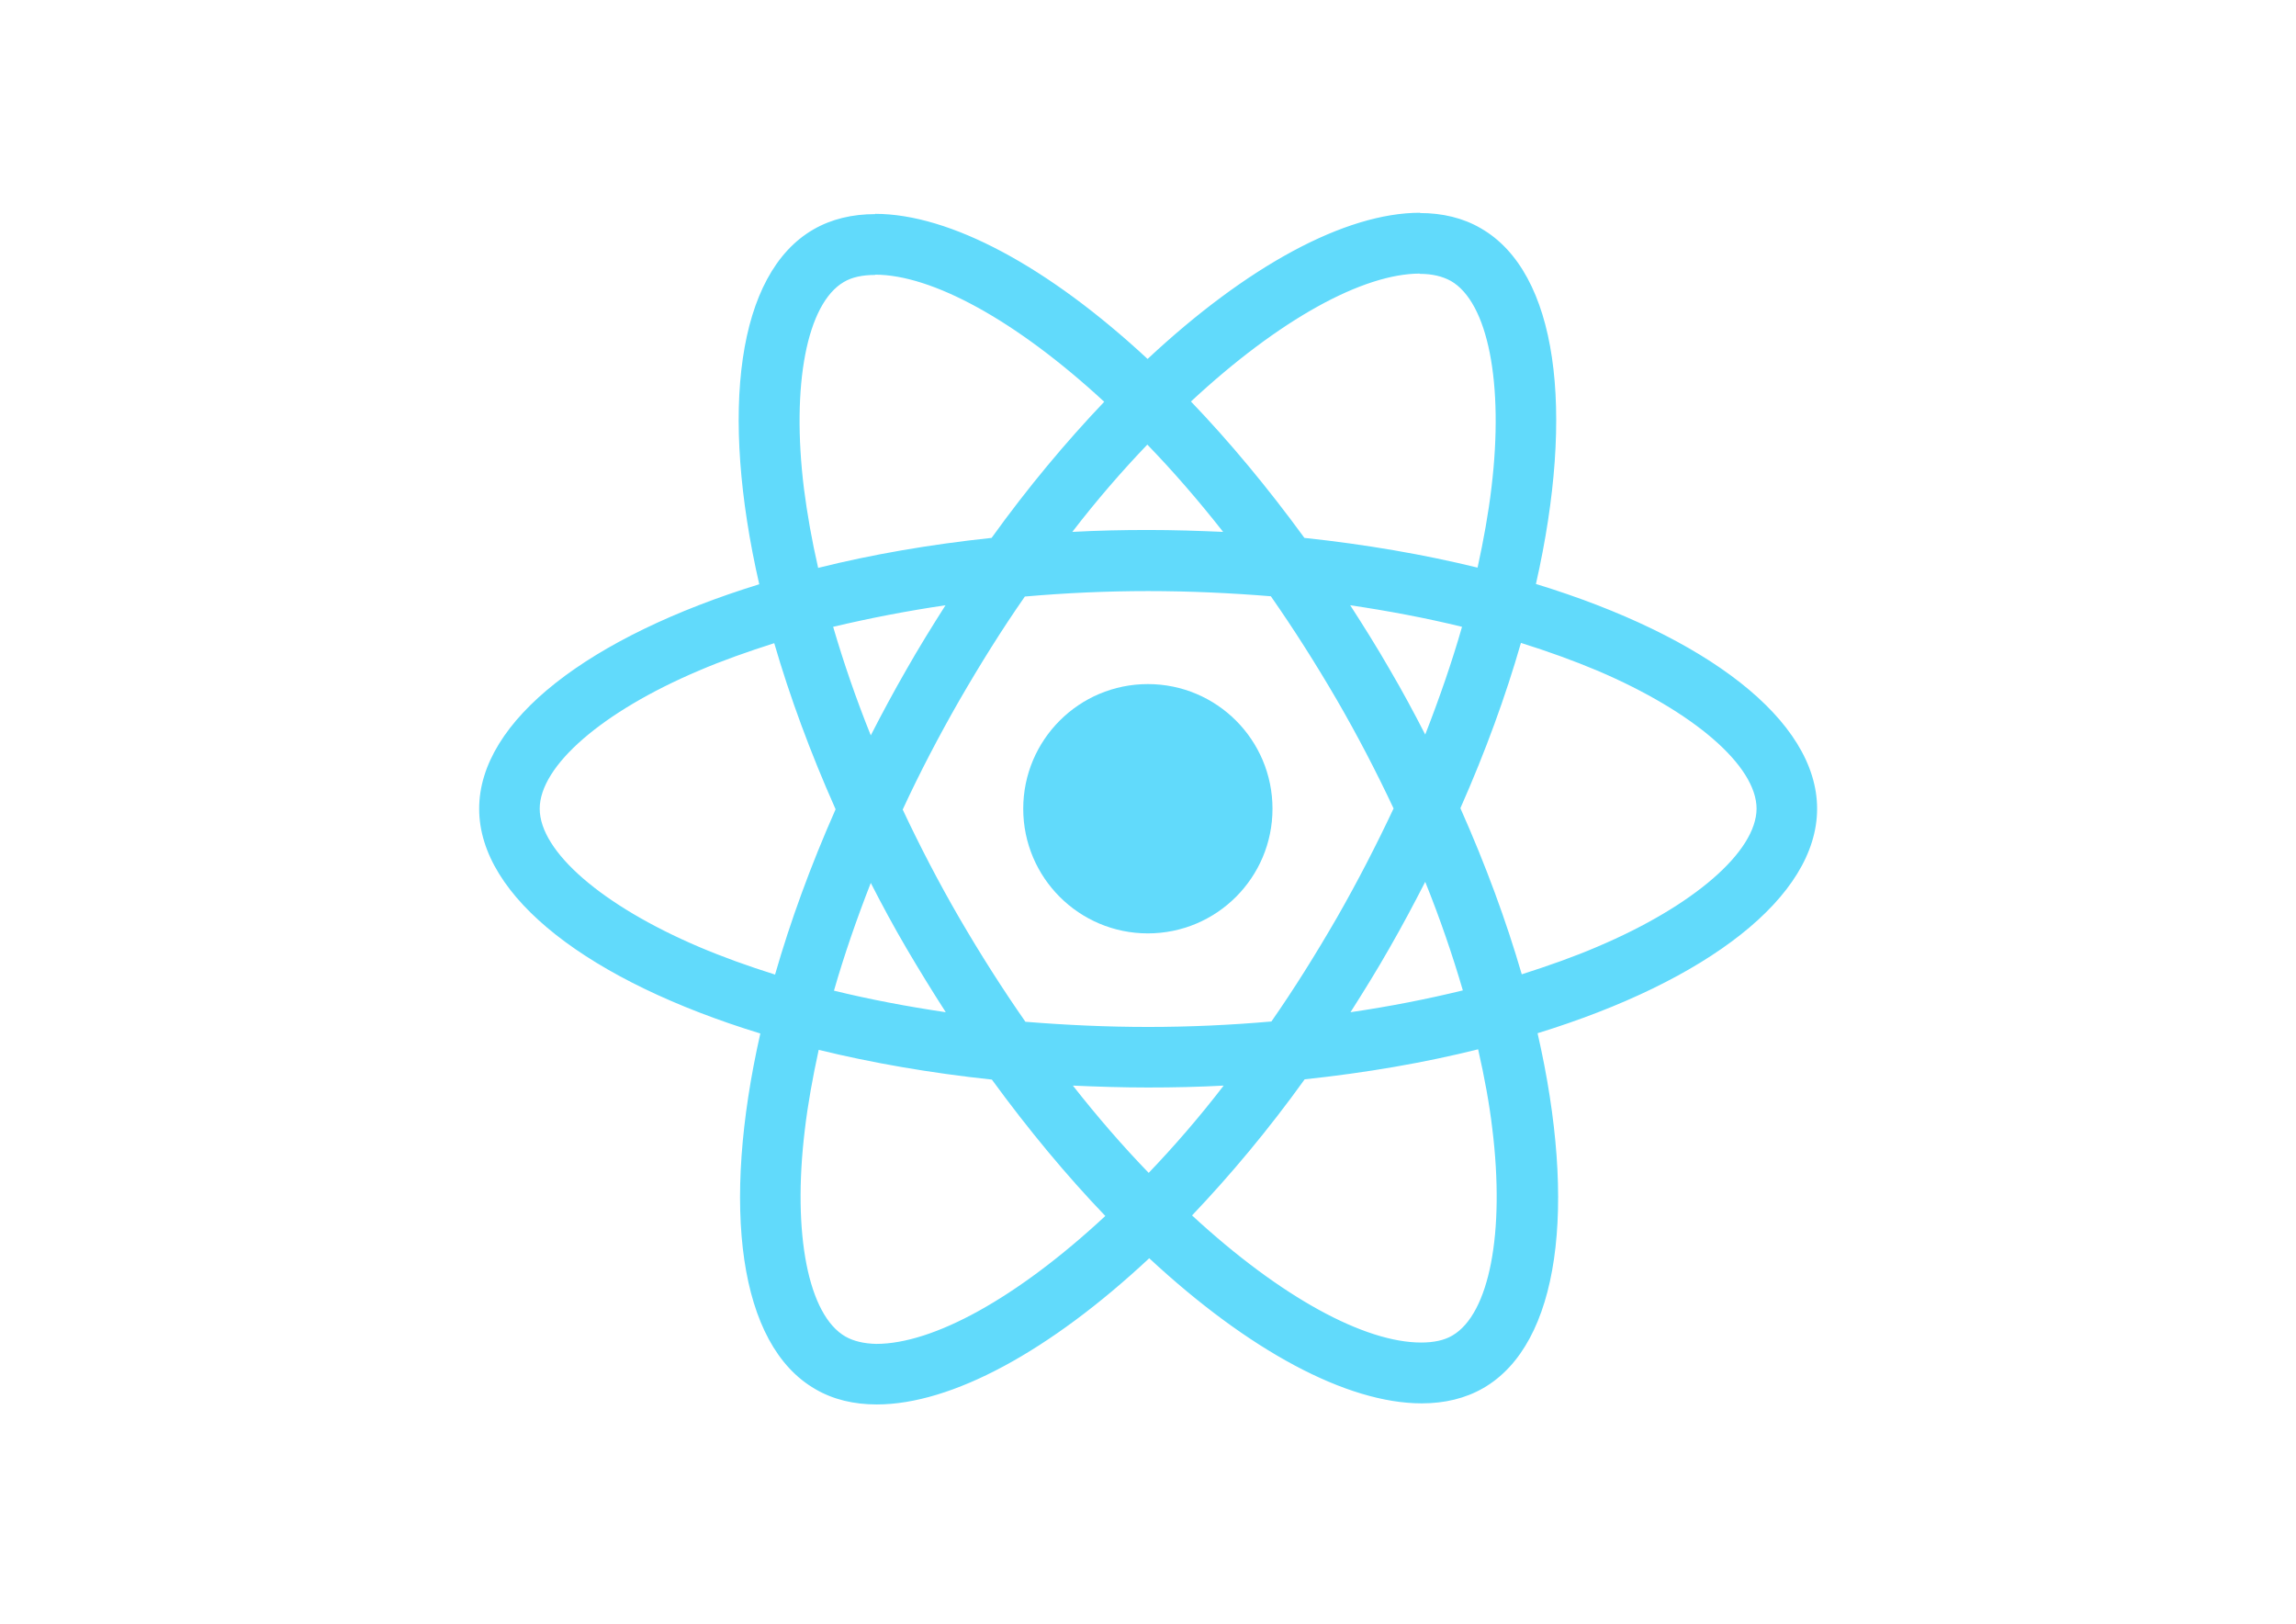
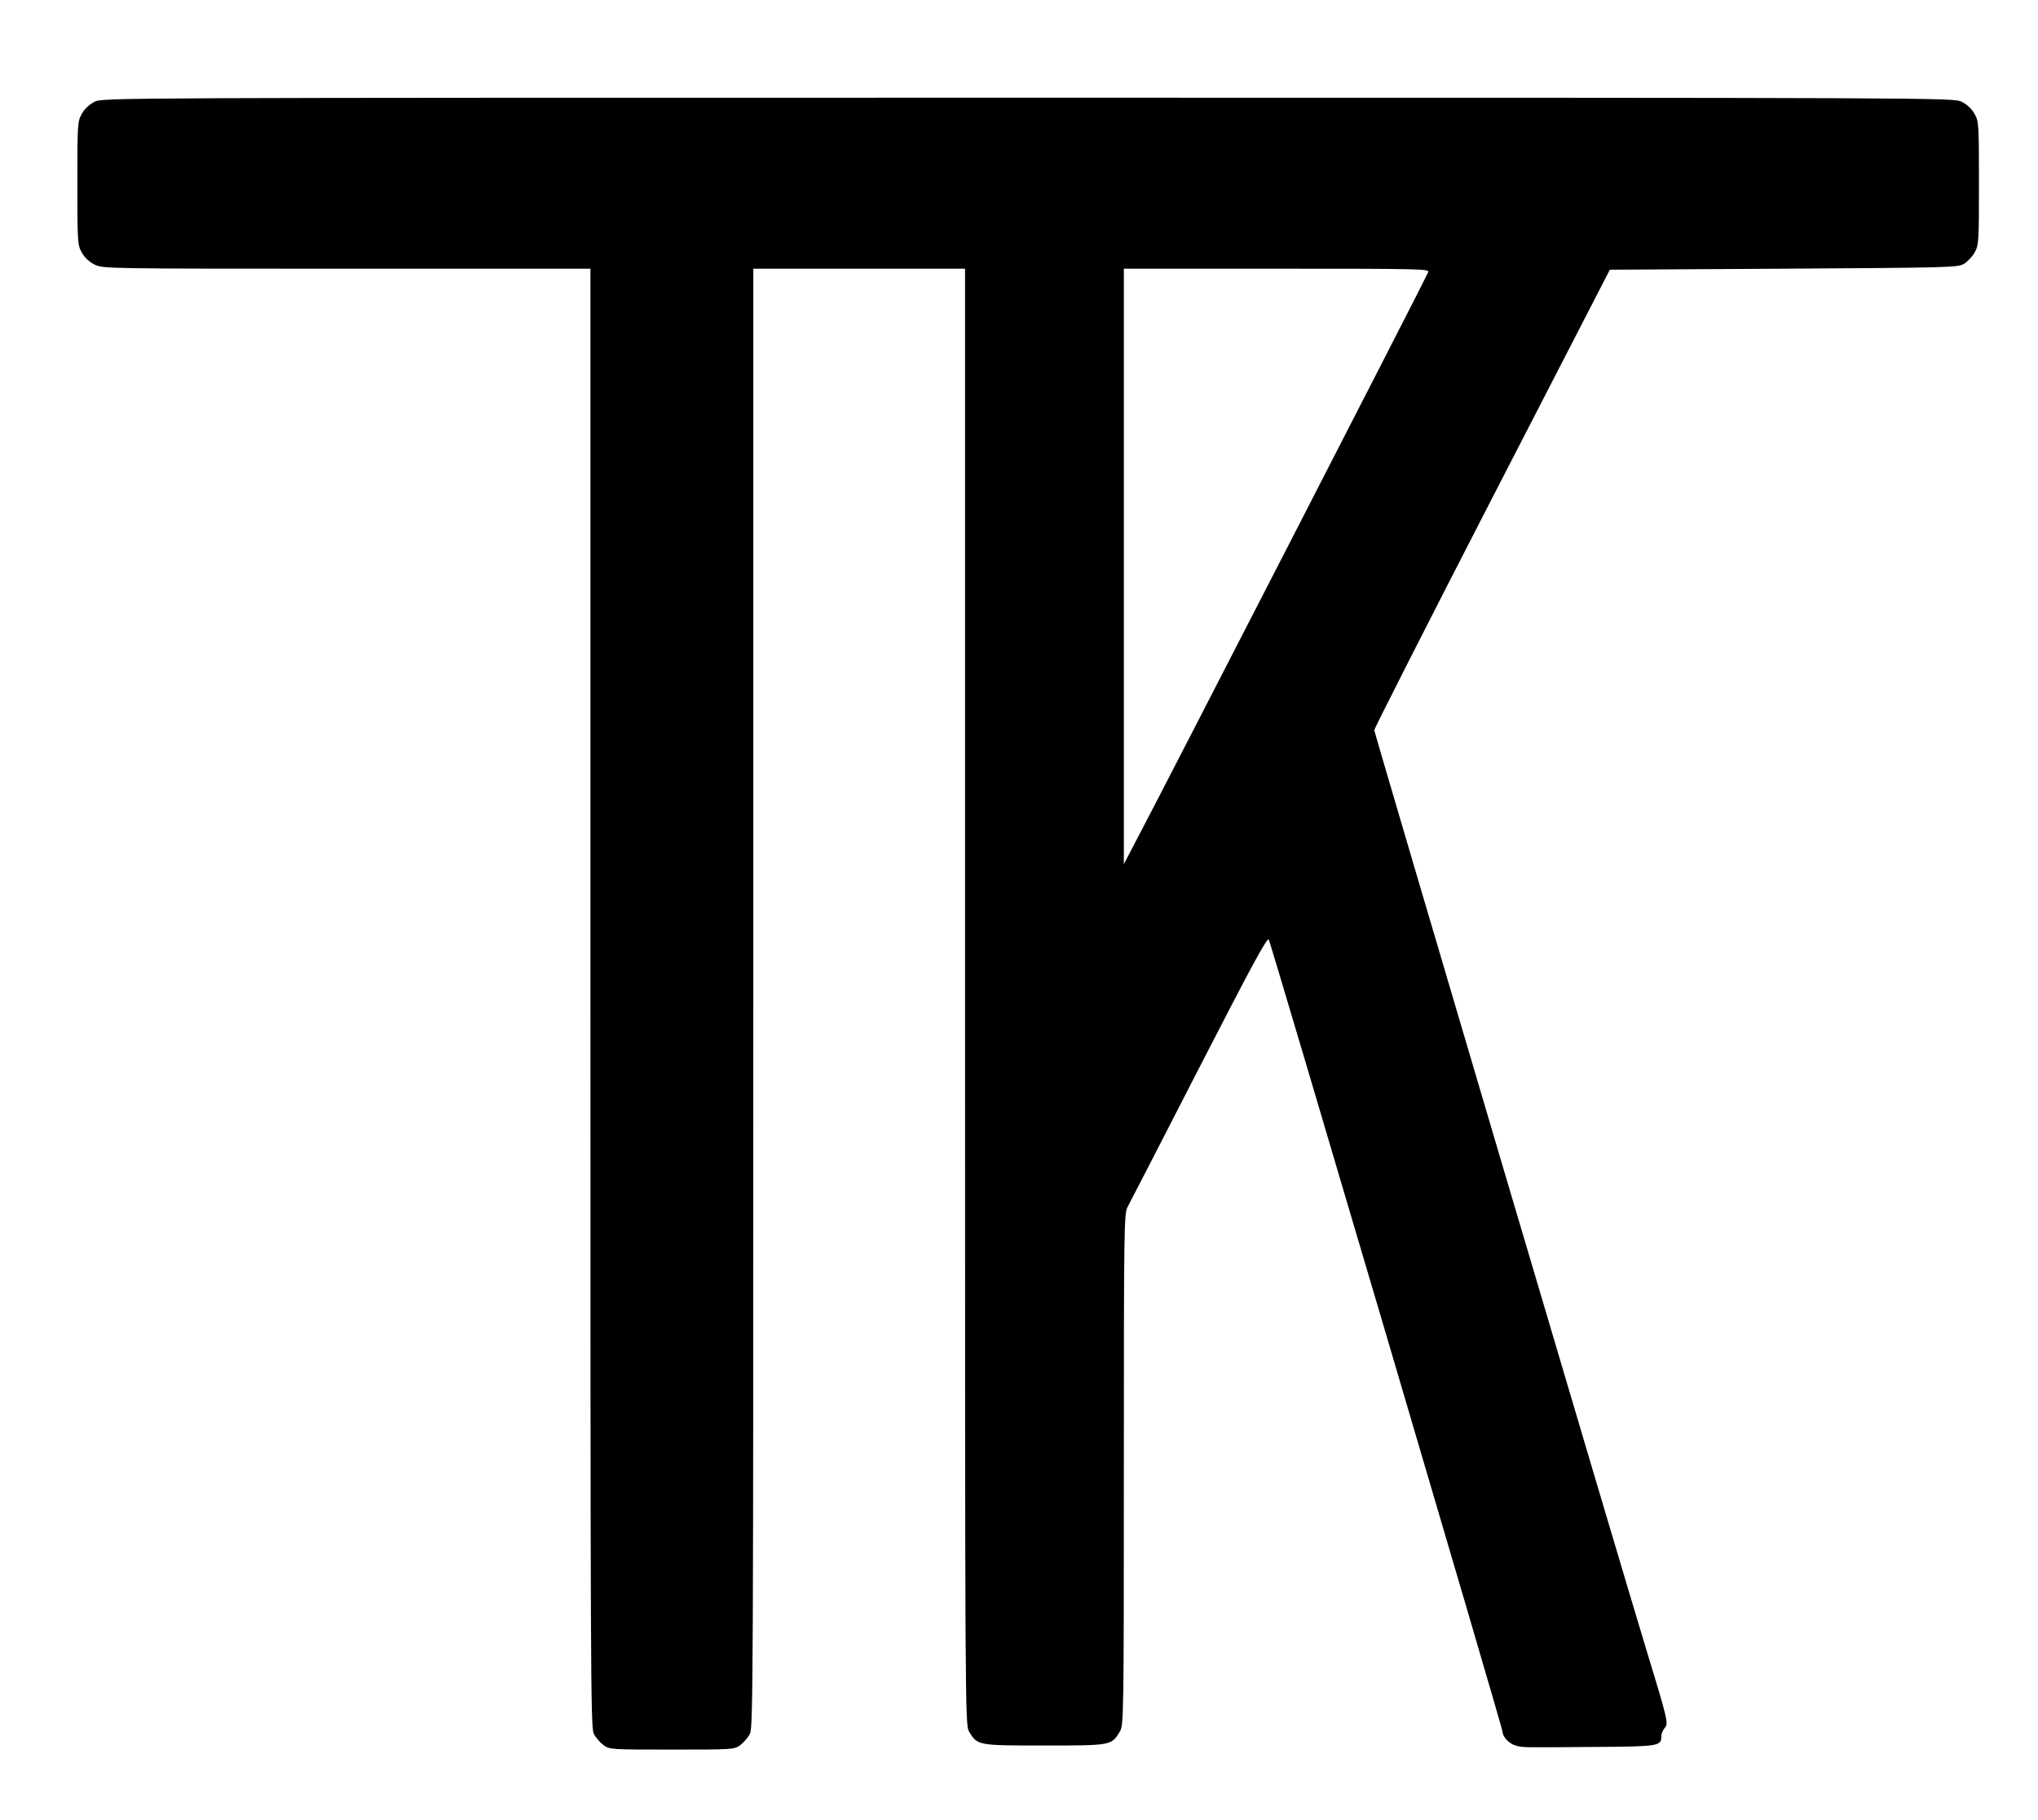
- <svg xmlns="http://www.w3.org/2000/svg" viewBox="0 0 841.9 595.3">
-   <g fill="#61DAFB">
-     <path d="M666.3 296.5c0-32.5-40.7-63.3-103.1-82.4 14.4-63.6 8-114.2-20.2-130.4-6.5-3.8-14.1-5.6-22.4-5.6v22.3c4.6 0 8.3.9 11.4 2.6 13.6 7.8 19.5 37.5 14.9 75.7-1.1 9.4-2.9 19.3-5.1 29.4-19.6-4.8-41-8.5-63.5-10.9-13.5-18.5-27.5-35.3-41.6-50 32.6-30.3 63.2-46.9 84-46.9V78c-27.5 0-63.5 19.6-99.9 53.6-36.4-33.8-72.4-53.2-99.9-53.2v22.3c20.7 0 51.4 16.5 84 46.6-14 14.7-28 31.4-41.3 49.9-22.6 2.4-44 6.1-63.6 11-2.3-10-4-19.7-5.2-29-4.7-38.2 1.1-67.9 14.6-75.8 3-1.8 6.9-2.6 11.5-2.6V78.5c-8.4 0-16 1.8-22.6 5.6-28.1 16.2-34.4 66.7-19.9 130.1-62.2 19.2-102.7 49.9-102.7 82.3 0 32.5 40.7 63.3 103.1 82.4-14.4 63.6-8 114.2 20.2 130.4 6.5 3.8 14.1 5.6 22.5 5.6 27.5 0 63.5-19.6 99.9-53.6 36.4 33.8 72.4 53.2 99.9 53.2 8.4 0 16-1.8 22.6-5.6 28.1-16.2 34.4-66.7 19.9-130.1 62-19.1 102.5-49.9 102.5-82.3zm-130.2-66.7c-3.7 12.9-8.3 26.2-13.5 39.5-4.1-8-8.4-16-13.1-24-4.6-8-9.5-15.8-14.4-23.4 14.2 2.1 27.9 4.7 41 7.9zm-45.8 106.5c-7.8 13.5-15.8 26.3-24.1 38.2-14.9 1.3-30 2-45.2 2-15.1 0-30.2-.7-45-1.9-8.3-11.9-16.4-24.6-24.2-38-7.6-13.1-14.5-26.4-20.8-39.8 6.2-13.4 13.2-26.8 20.7-39.9 7.8-13.5 15.8-26.3 24.1-38.2 14.9-1.3 30-2 45.2-2 15.1 0 30.2.7 45 1.9 8.3 11.9 16.4 24.6 24.2 38 7.6 13.1 14.5 26.4 20.8 39.8-6.3 13.4-13.2 26.8-20.7 39.9zm32.3-13c5.4 13.4 10 26.8 13.8 39.8-13.1 3.2-26.9 5.9-41.2 8 4.9-7.7 9.8-15.6 14.4-23.7 4.6-8 8.9-16.1 13-24.1zM421.2 430c-9.3-9.6-18.6-20.3-27.8-32 9 .4 18.2.7 27.5.7 9.4 0 18.7-.2 27.8-.7-9 11.7-18.3 22.4-27.5 32zm-74.4-58.9c-14.2-2.1-27.9-4.7-41-7.9 3.7-12.9 8.3-26.2 13.5-39.5 4.1 8 8.4 16 13.1 24 4.7 8 9.5 15.8 14.4 23.4zM420.7 163c9.3 9.6 18.6 20.3 27.8 32-9-.4-18.2-.7-27.5-.7-9.4 0-18.7.2-27.8.7 9-11.7 18.3-22.4 27.5-32zm-74 58.9c-4.9 7.7-9.8 15.6-14.4 23.7-4.6 8-8.9 16-13 24-5.4-13.4-10-26.8-13.8-39.8 13.1-3.1 26.9-5.8 41.2-7.9zm-90.5 125.2c-35.4-15.1-58.3-34.9-58.3-50.6 0-15.7 22.9-35.6 58.3-50.6 8.6-3.7 18-7 27.7-10.1 5.7 19.6 13.2 40 22.5 60.9-9.2 20.8-16.6 41.1-22.2 60.6-9.9-3.1-19.3-6.5-28-10.2zM310 490c-13.6-7.8-19.5-37.5-14.9-75.7 1.1-9.4 2.9-19.3 5.1-29.4 19.6 4.8 41 8.5 63.5 10.9 13.5 18.5 27.5 35.3 41.6 50-32.6 30.3-63.2 46.9-84 46.9-4.5-.1-8.3-1-11.3-2.7zm237.2-76.2c4.7 38.2-1.1 67.9-14.6 75.8-3 1.8-6.9 2.6-11.5 2.6-20.7 0-51.4-16.5-84-46.6 14-14.7 28-31.4 41.3-49.9 22.6-2.4 44-6.1 63.6-11 2.3 10.1 4.1 19.8 5.2 29.1zm38.5-66.7c-8.6 3.7-18 7-27.7 10.1-5.7-19.6-13.2-40-22.5-60.9 9.2-20.8 16.6-41.1 22.2-60.6 9.9 3.1 19.3 6.5 28.1 10.2 35.4 15.1 58.3 34.9 58.3 50.6-.1 15.7-23 35.6-58.4 50.6zM320.8 78.4z" />
-     <circle cx="420.9" cy="296.5" r="45.7" />
-     <path d="M520.5 78.1z" />
+ <svg xmlns="http://www.w3.org/2000/svg" version="1.0" width="1001pt" height="894pt" viewBox="0 0 1001 894" preserveAspectRatio="xMidYMid meet">
+   <g transform="translate(0,894) scale(0.1,-0.1)" fill="#000000" stroke="none">
+     <path d="M464 8440 c-25 -13 -49 -35 -62 -59 -21 -37 -22 -49 -22 -341 0 -292 1 -304 22 -341 14 -25 37 -46 63 -59 41 -20 62 -20 1238 -20 l1197 0 0 -3581 c0 -3283 1 -3584 16 -3615 9 -19 31 -44 48 -57 30 -22 37 -22 336 -22 299 0 306 0 336 22 17 13 39 38 48 57 15 31 16 332 16 3615 l0 3581 520 0 520 0 0 -3577 c0 -3529 0 -3578 20 -3610 41 -68 42 -68 370 -68 328 0 329 0 370 68 19 31 20 61 20 1289 0 1209 1 1258 19 1290 10 18 168 325 351 682 259 504 335 645 342 630 18 -44 1148 -3873 1148 -3891 0 -26 34 -61 67 -69 33 -9 29 -9 385 -6 319 2 328 4 328 54 0 12 8 30 17 40 19 21 14 40 -92 388 -118 385 -1335 4501 -1335 4513 0 8 260 520 578 1138 l579 1124 854 5 c818 5 855 6 886 24 17 11 41 36 52 56 20 36 21 52 21 340 0 292 -1 304 -22 341 -14 25 -37 46 -63 59 -41 20 -62 20 -4586 20 -4537 0 -4544 0 -4585 -20z m6551 -837 c-6 -19 -1306 -2549 -1427 -2778 l-68 -130 0 1463 0 1462 751 0 c711 0 751 -1 744 -17z" />
  </g>
</svg>
